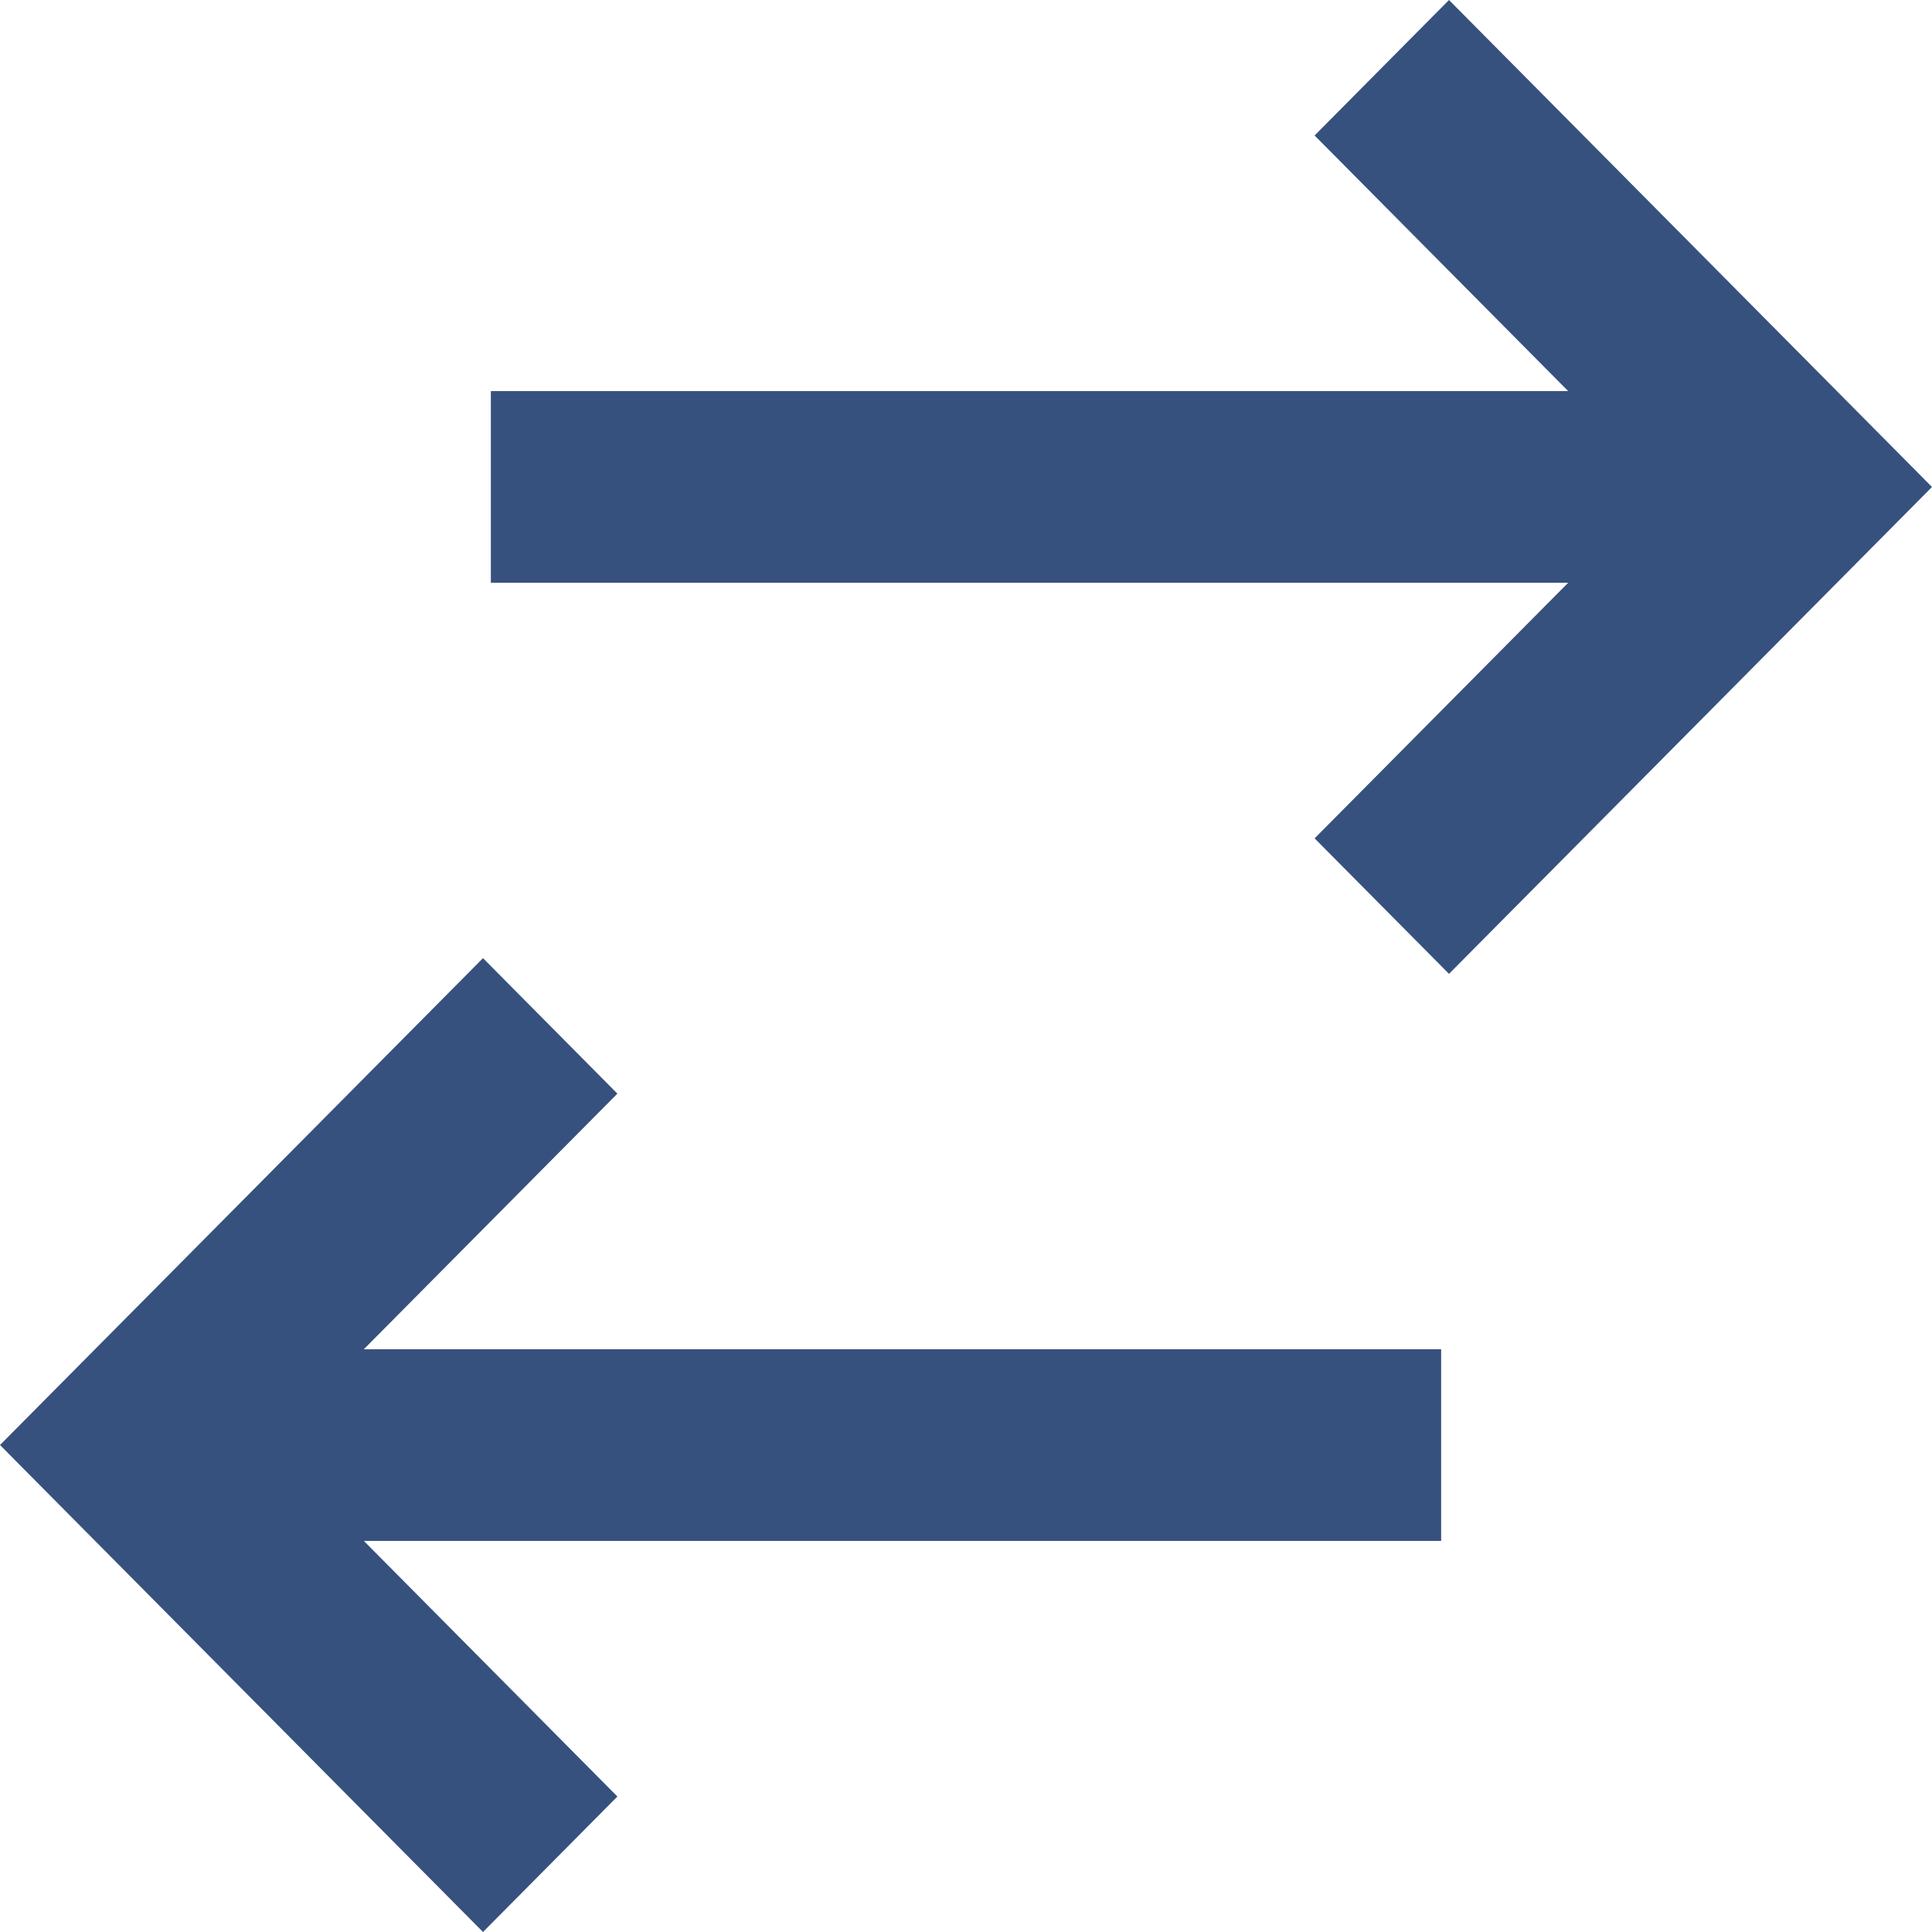
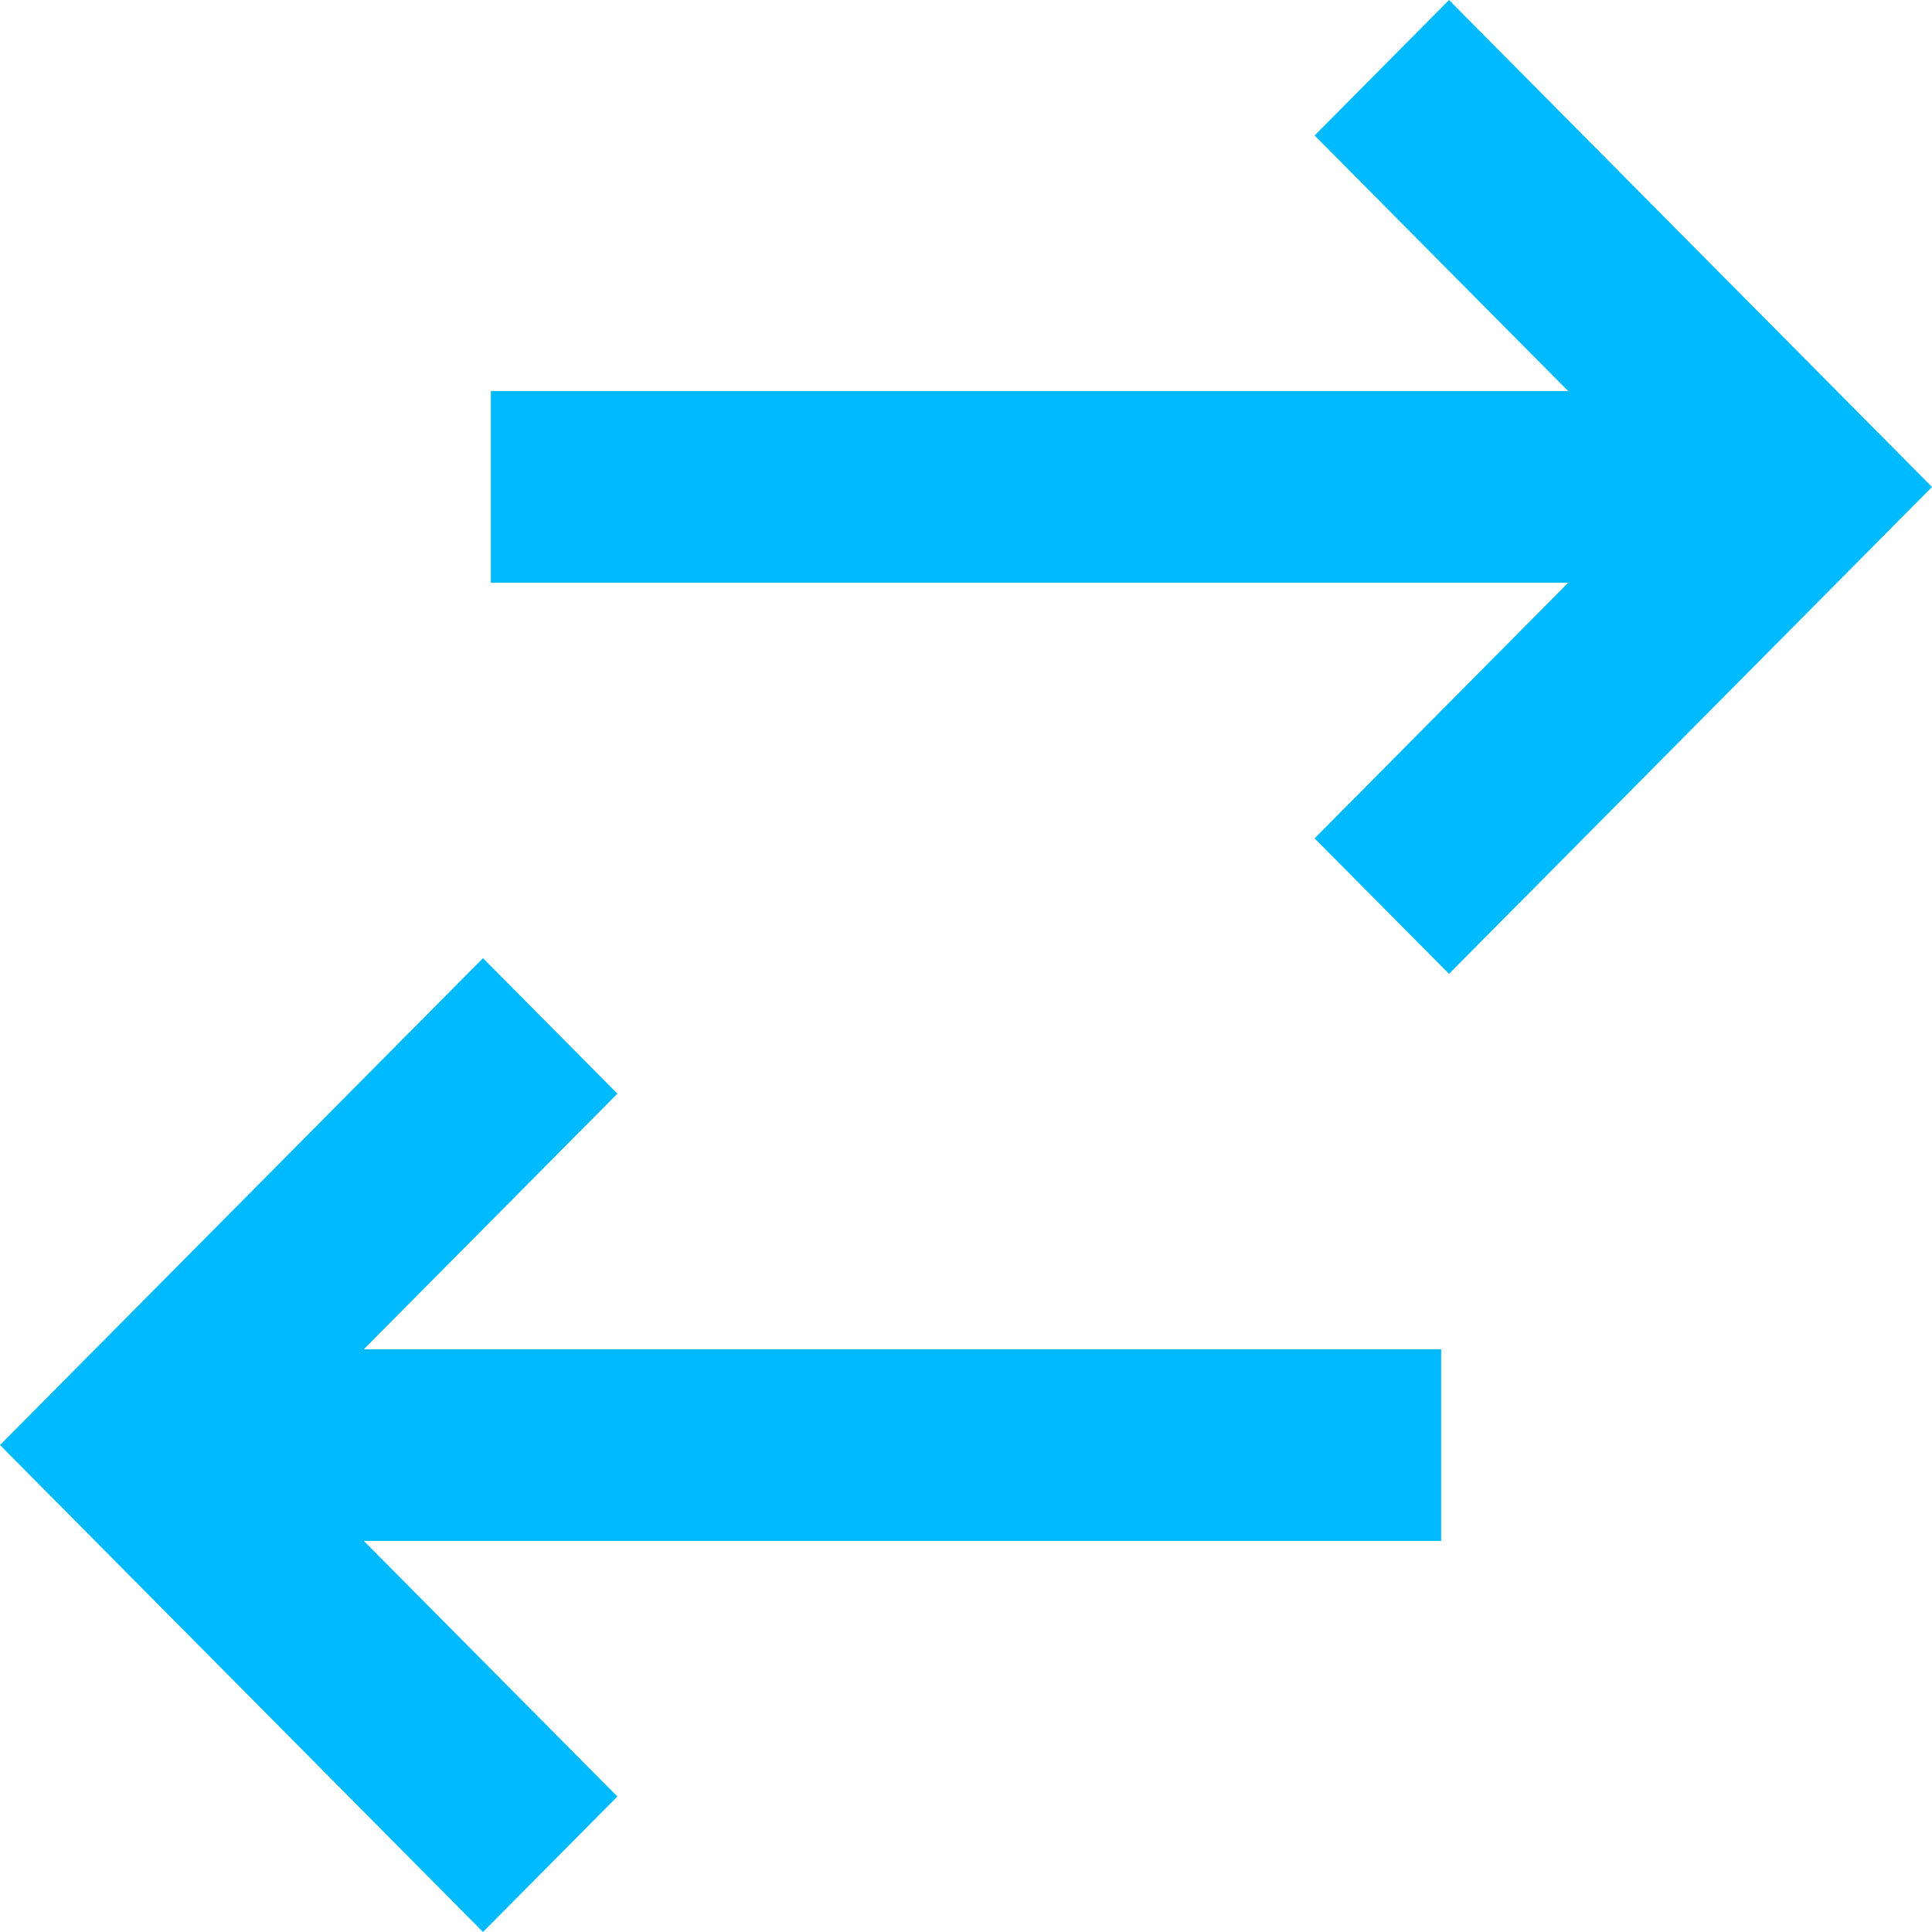
<svg xmlns="http://www.w3.org/2000/svg" width="16" height="16" viewBox="0 0 16 16" fill="none">
-   <path d="M12 8.065L16 4.033L12 0L10.887 1.122L12.987 3.239L4.065 3.239V4.826H12.987L10.887 6.943L12 8.065Z" fill="#37517E" />
-   <path d="M0 11.967L4 7.935L5.113 9.057L3.013 11.174L11.935 11.174V12.761L3.013 12.761L5.113 14.878L4 16L0 11.967Z" fill="#37517E" />
+   <path d="M12 8.065L16 4.033L12 0L10.887 1.122L12.987 3.239L4.065 3.239V4.826H12.987L10.887 6.943L12 8.065Z" fill="#00BAFF" />
+   <path d="M6.10352e-05 11.967L4 7.935L5.113 9.057L3.013 11.174L11.935 11.174V12.761L3.013 12.761L5.113 14.878L4 16L6.10352e-05 11.967Z" fill="#00BAFF" />
</svg>
